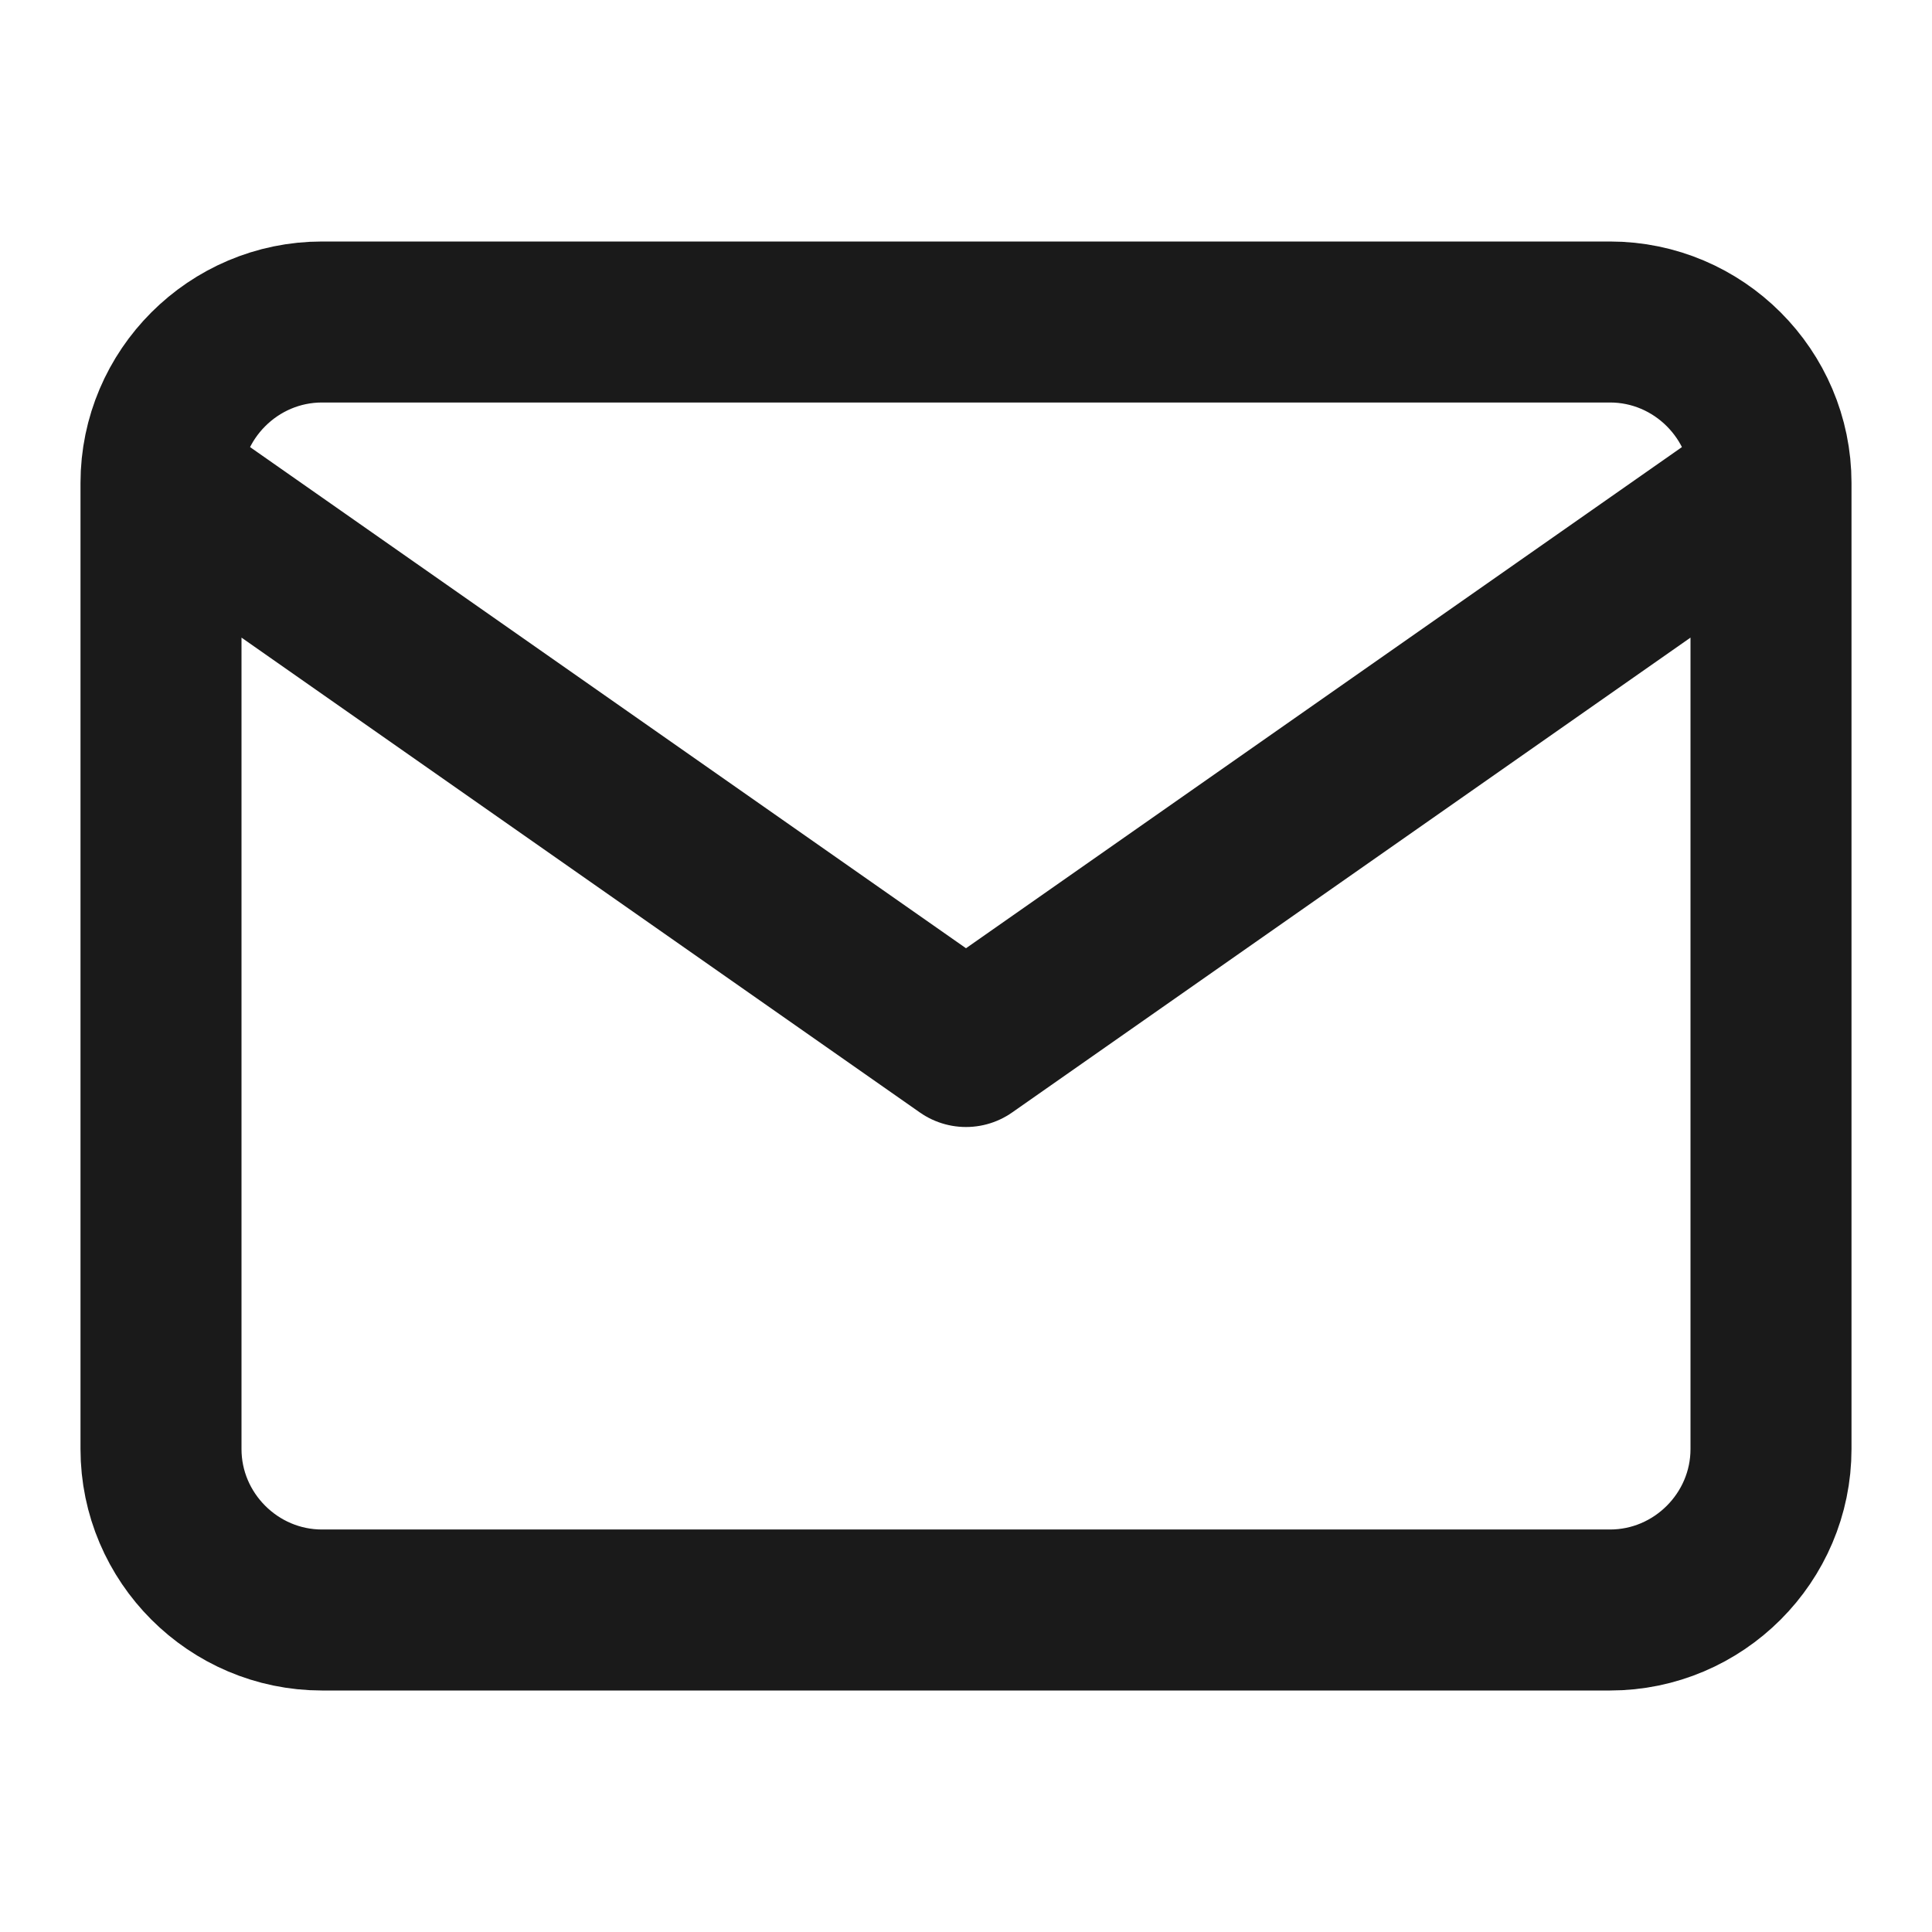
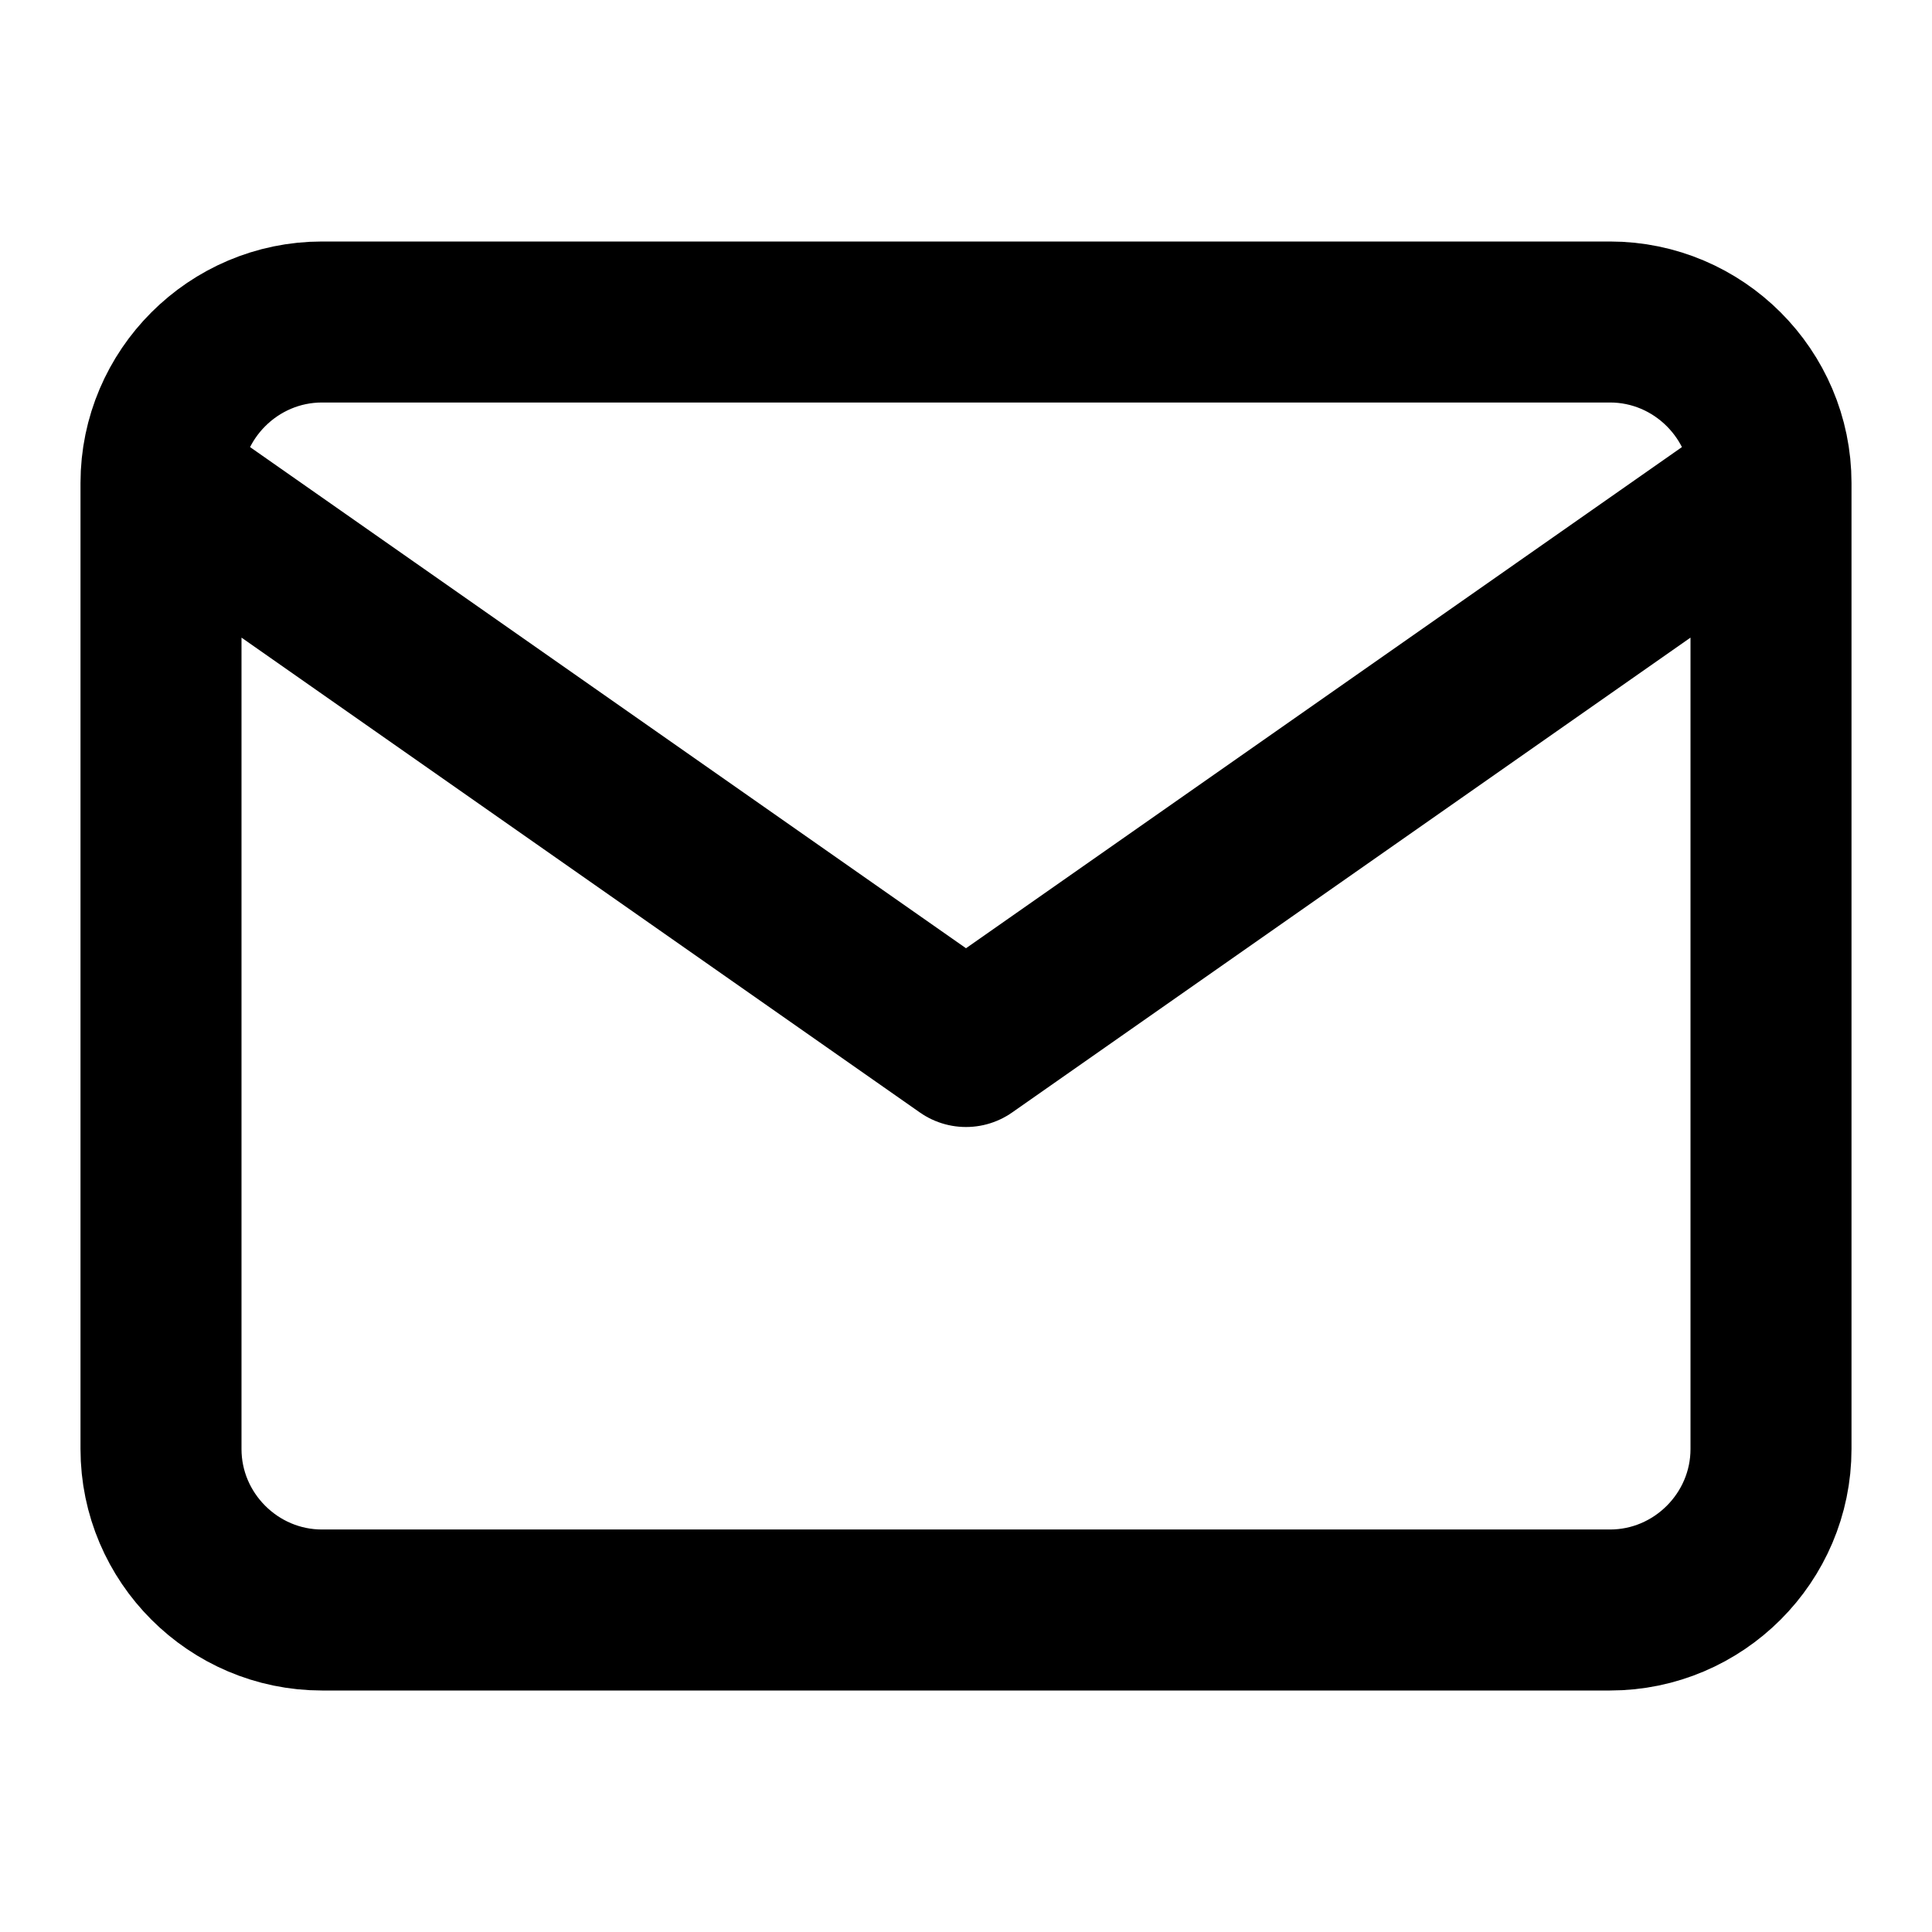
<svg xmlns="http://www.w3.org/2000/svg" width="12" height="12" viewBox="0 0 12 12" fill="none">
-   <path d="M11 3C11 2.45 10.55 2 10 2H2C1.45 2 1 2.45 1 3M11 3V9C11 9.55 10.55 10 10 10H2C1.45 10 1 9.55 1 9V3M11 3L6 6.5L1 3" stroke="#1A1A1A" stroke-linecap="round" stroke-linejoin="round" />
+   <path d="M11 3C11 2.45 10.55 2 10 2H2C1.45 2 1 2.45 1 3M11 3V9C11 9.55 10.55 10 10 10H2C1.45 10 1 9.55 1 9V3M11 3L6 6.5L1 3" stroke="currentColor" stroke-linecap="round" stroke-linejoin="round" />
</svg>
